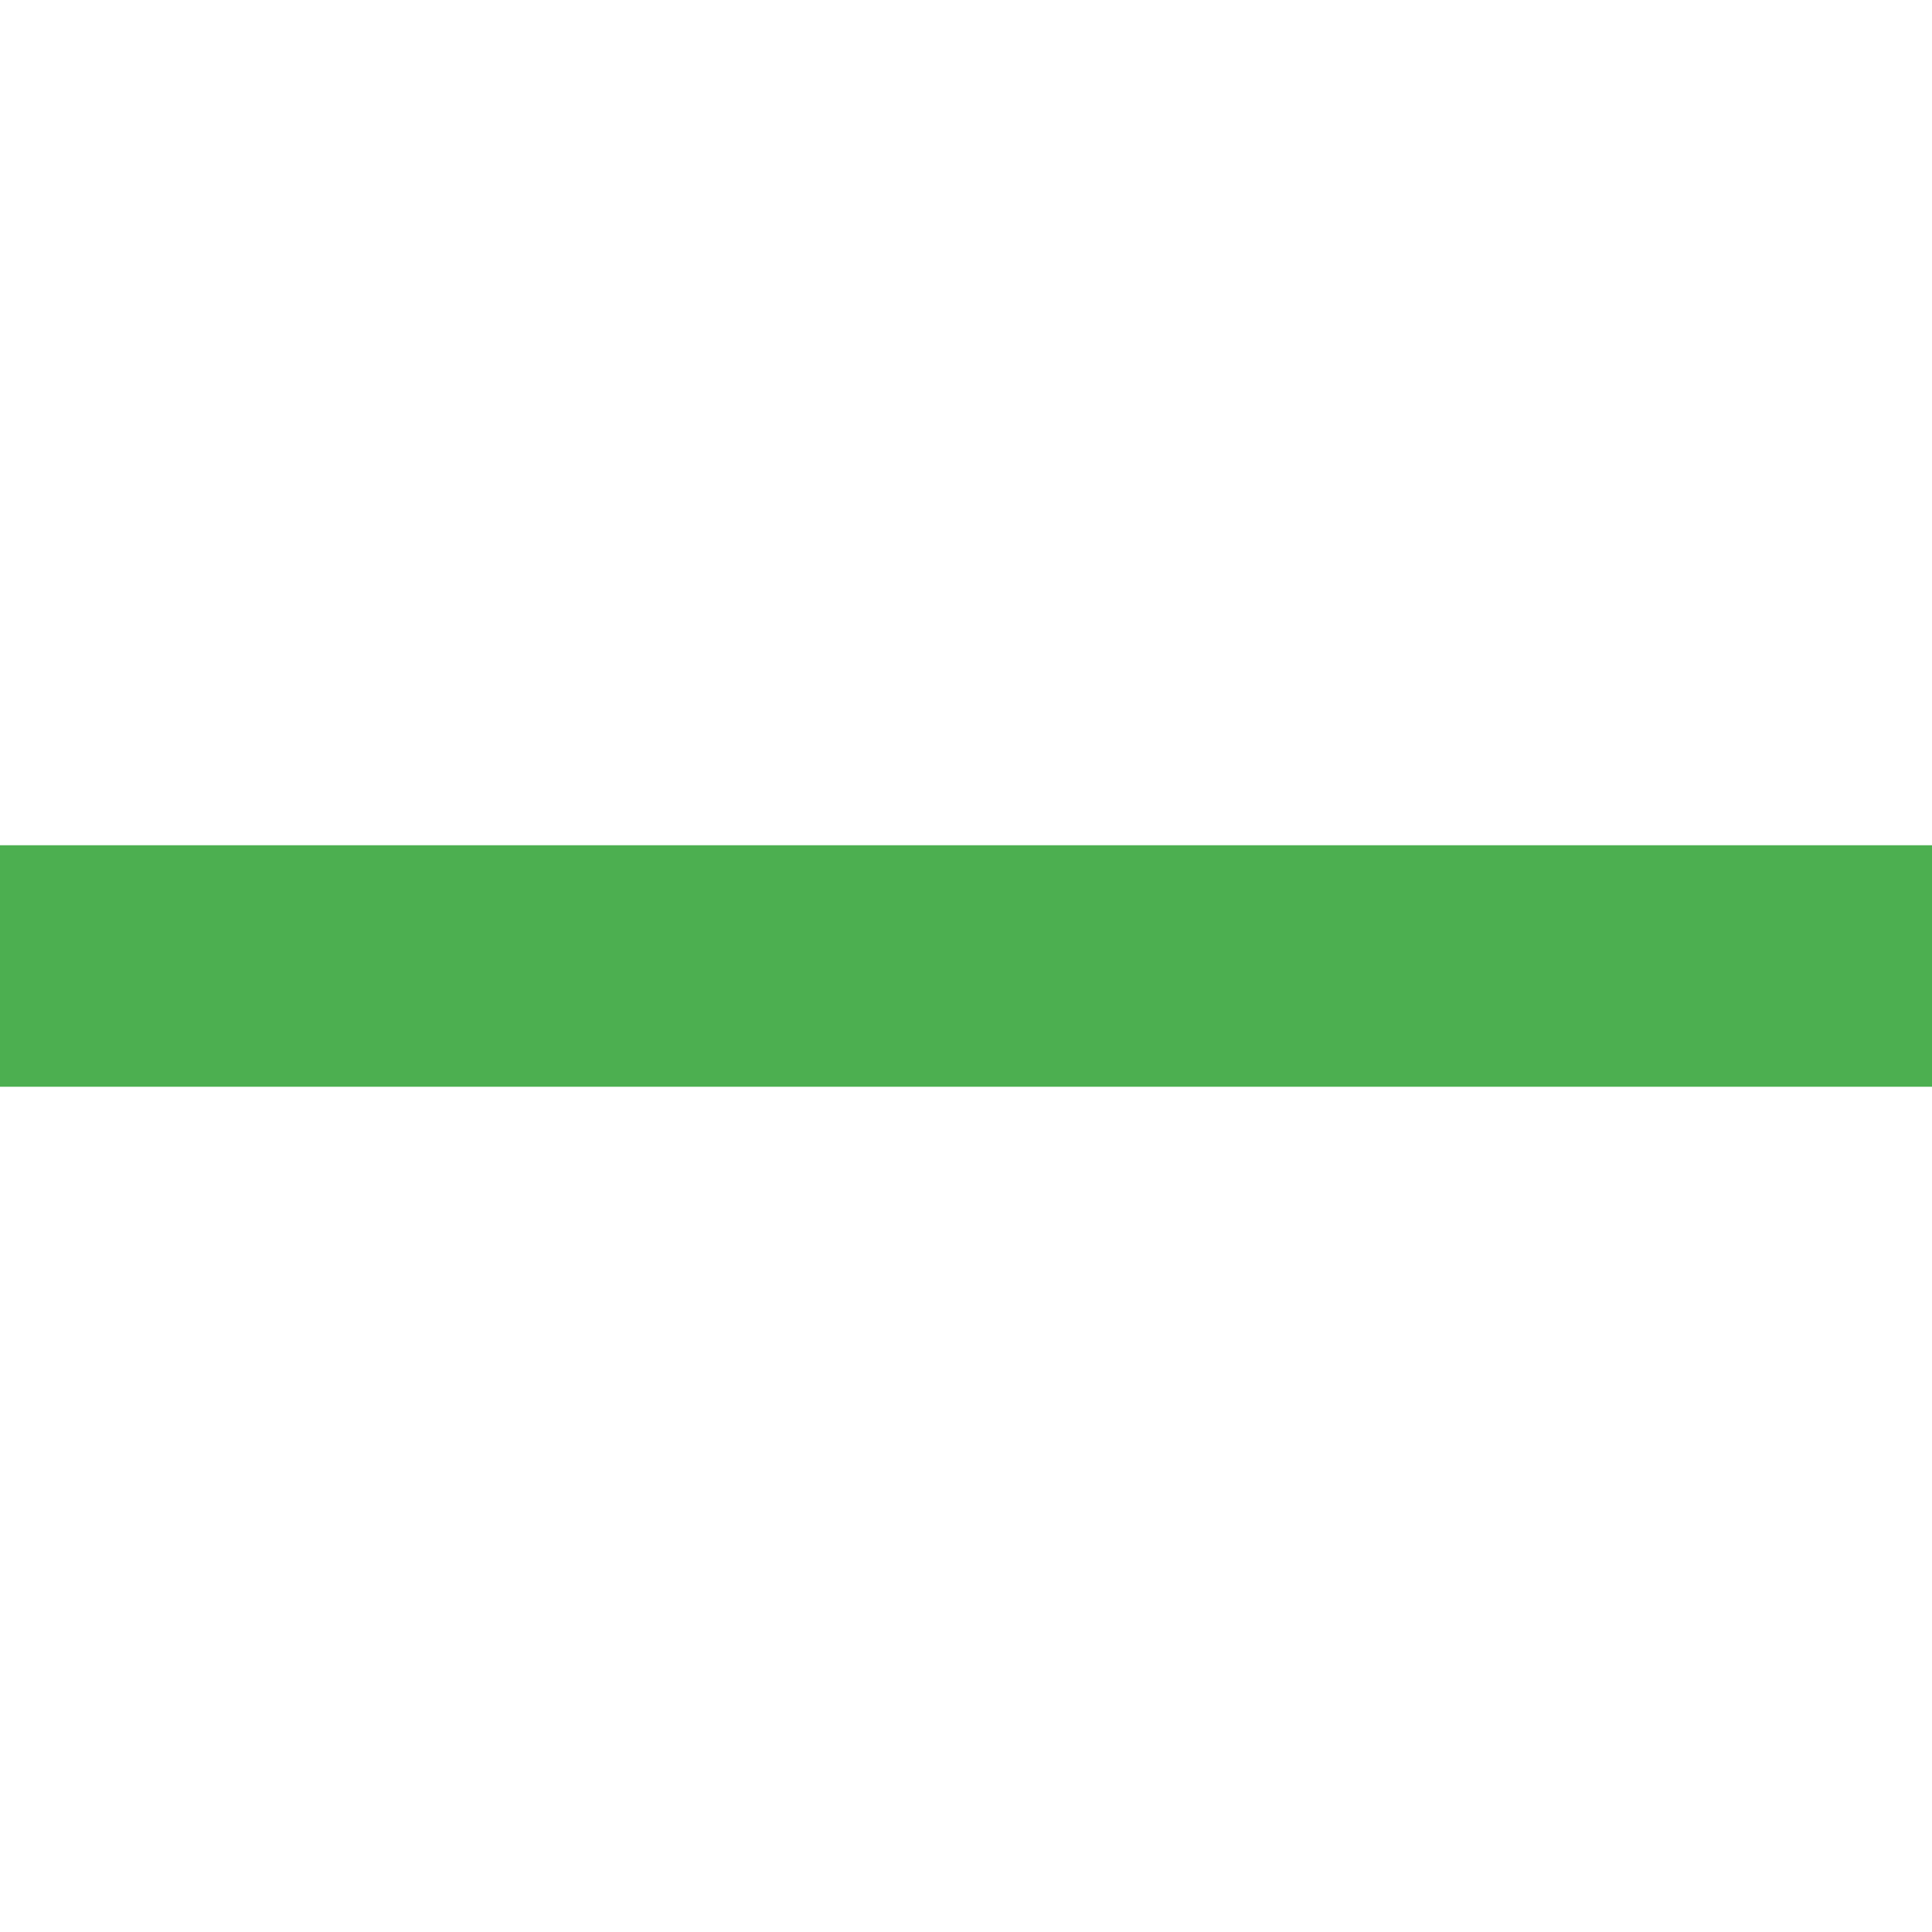
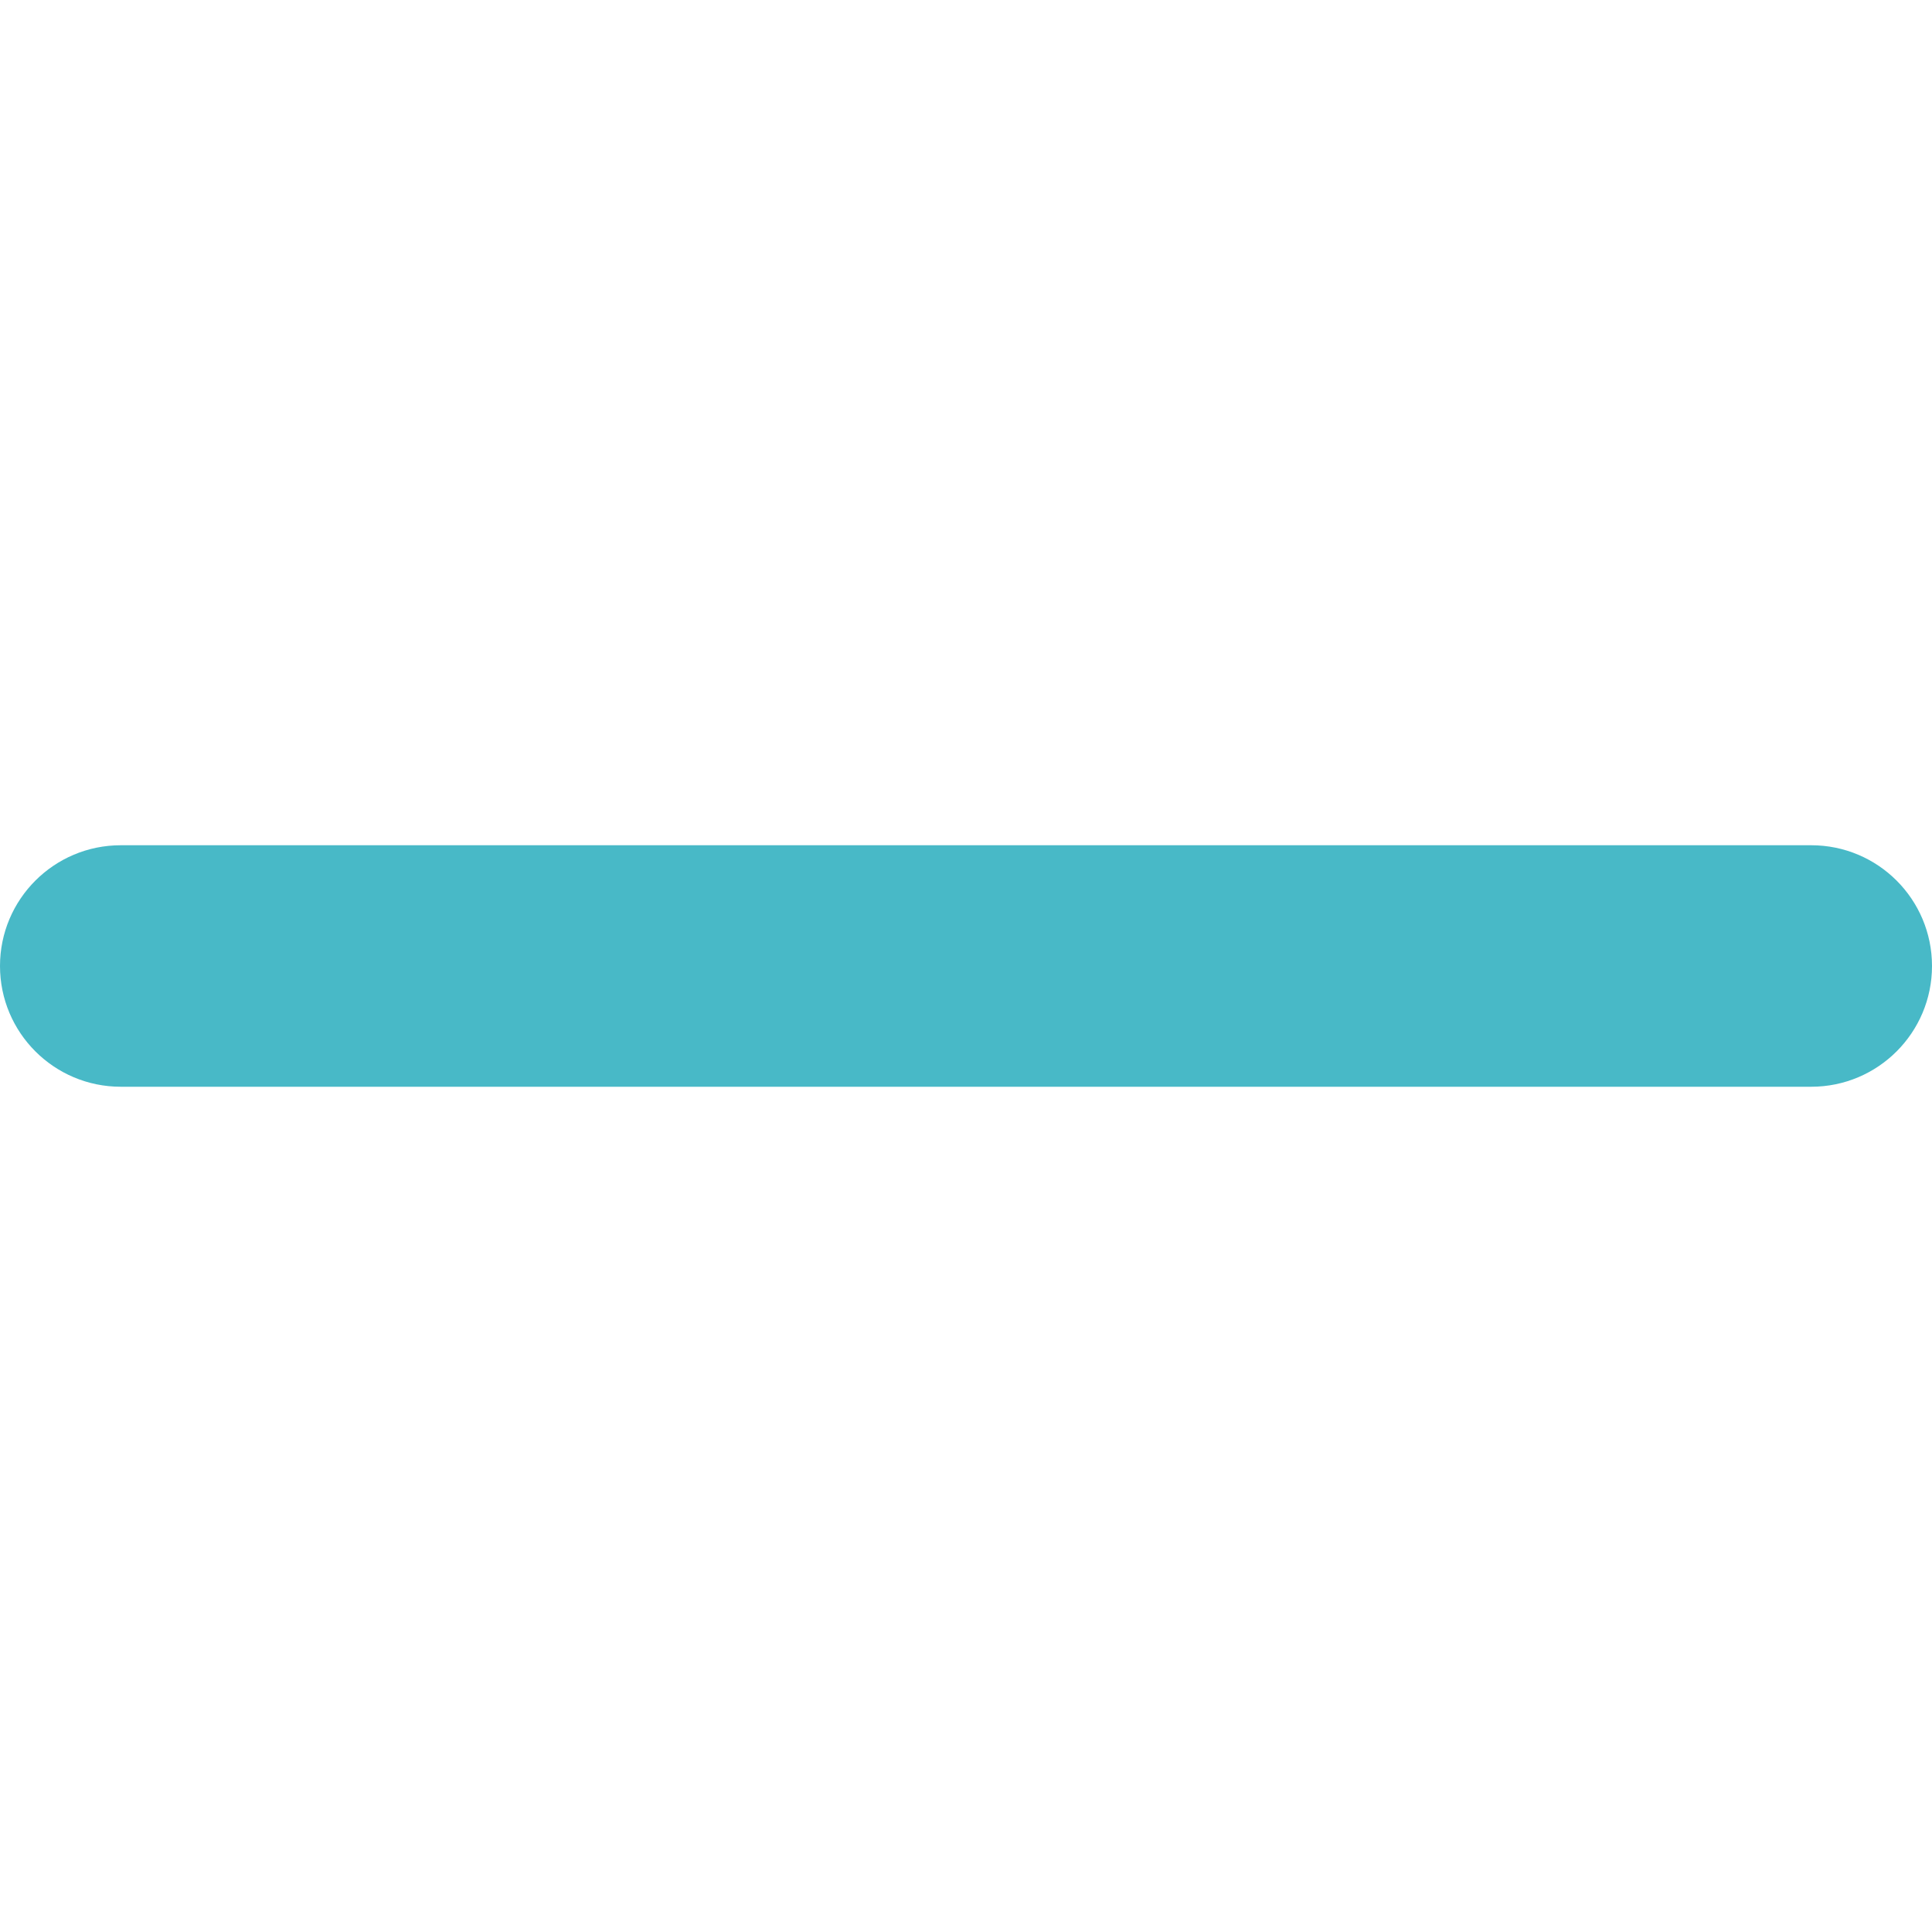
<svg xmlns="http://www.w3.org/2000/svg" width="128" height="128" viewBox="0 0 128 128" id="svg4614" version="1.1">
  <defs id="defs4616" />
  <g id="layer1" transform="translate(0,-924.3622)">
-     <rect style="fill:#4caf50;fill-opacity:1;stroke:none" id="use4517-2-4-9-5" width="128" height="16" x="0" y="980.362" />
+     <rect style="fill:#48b9c7;fill-opacity:1;stroke:none" id="use4517-2-4-9-5" width="128" height="16" x="0" y="980.362" ry="8" />
  </g>
</svg>
